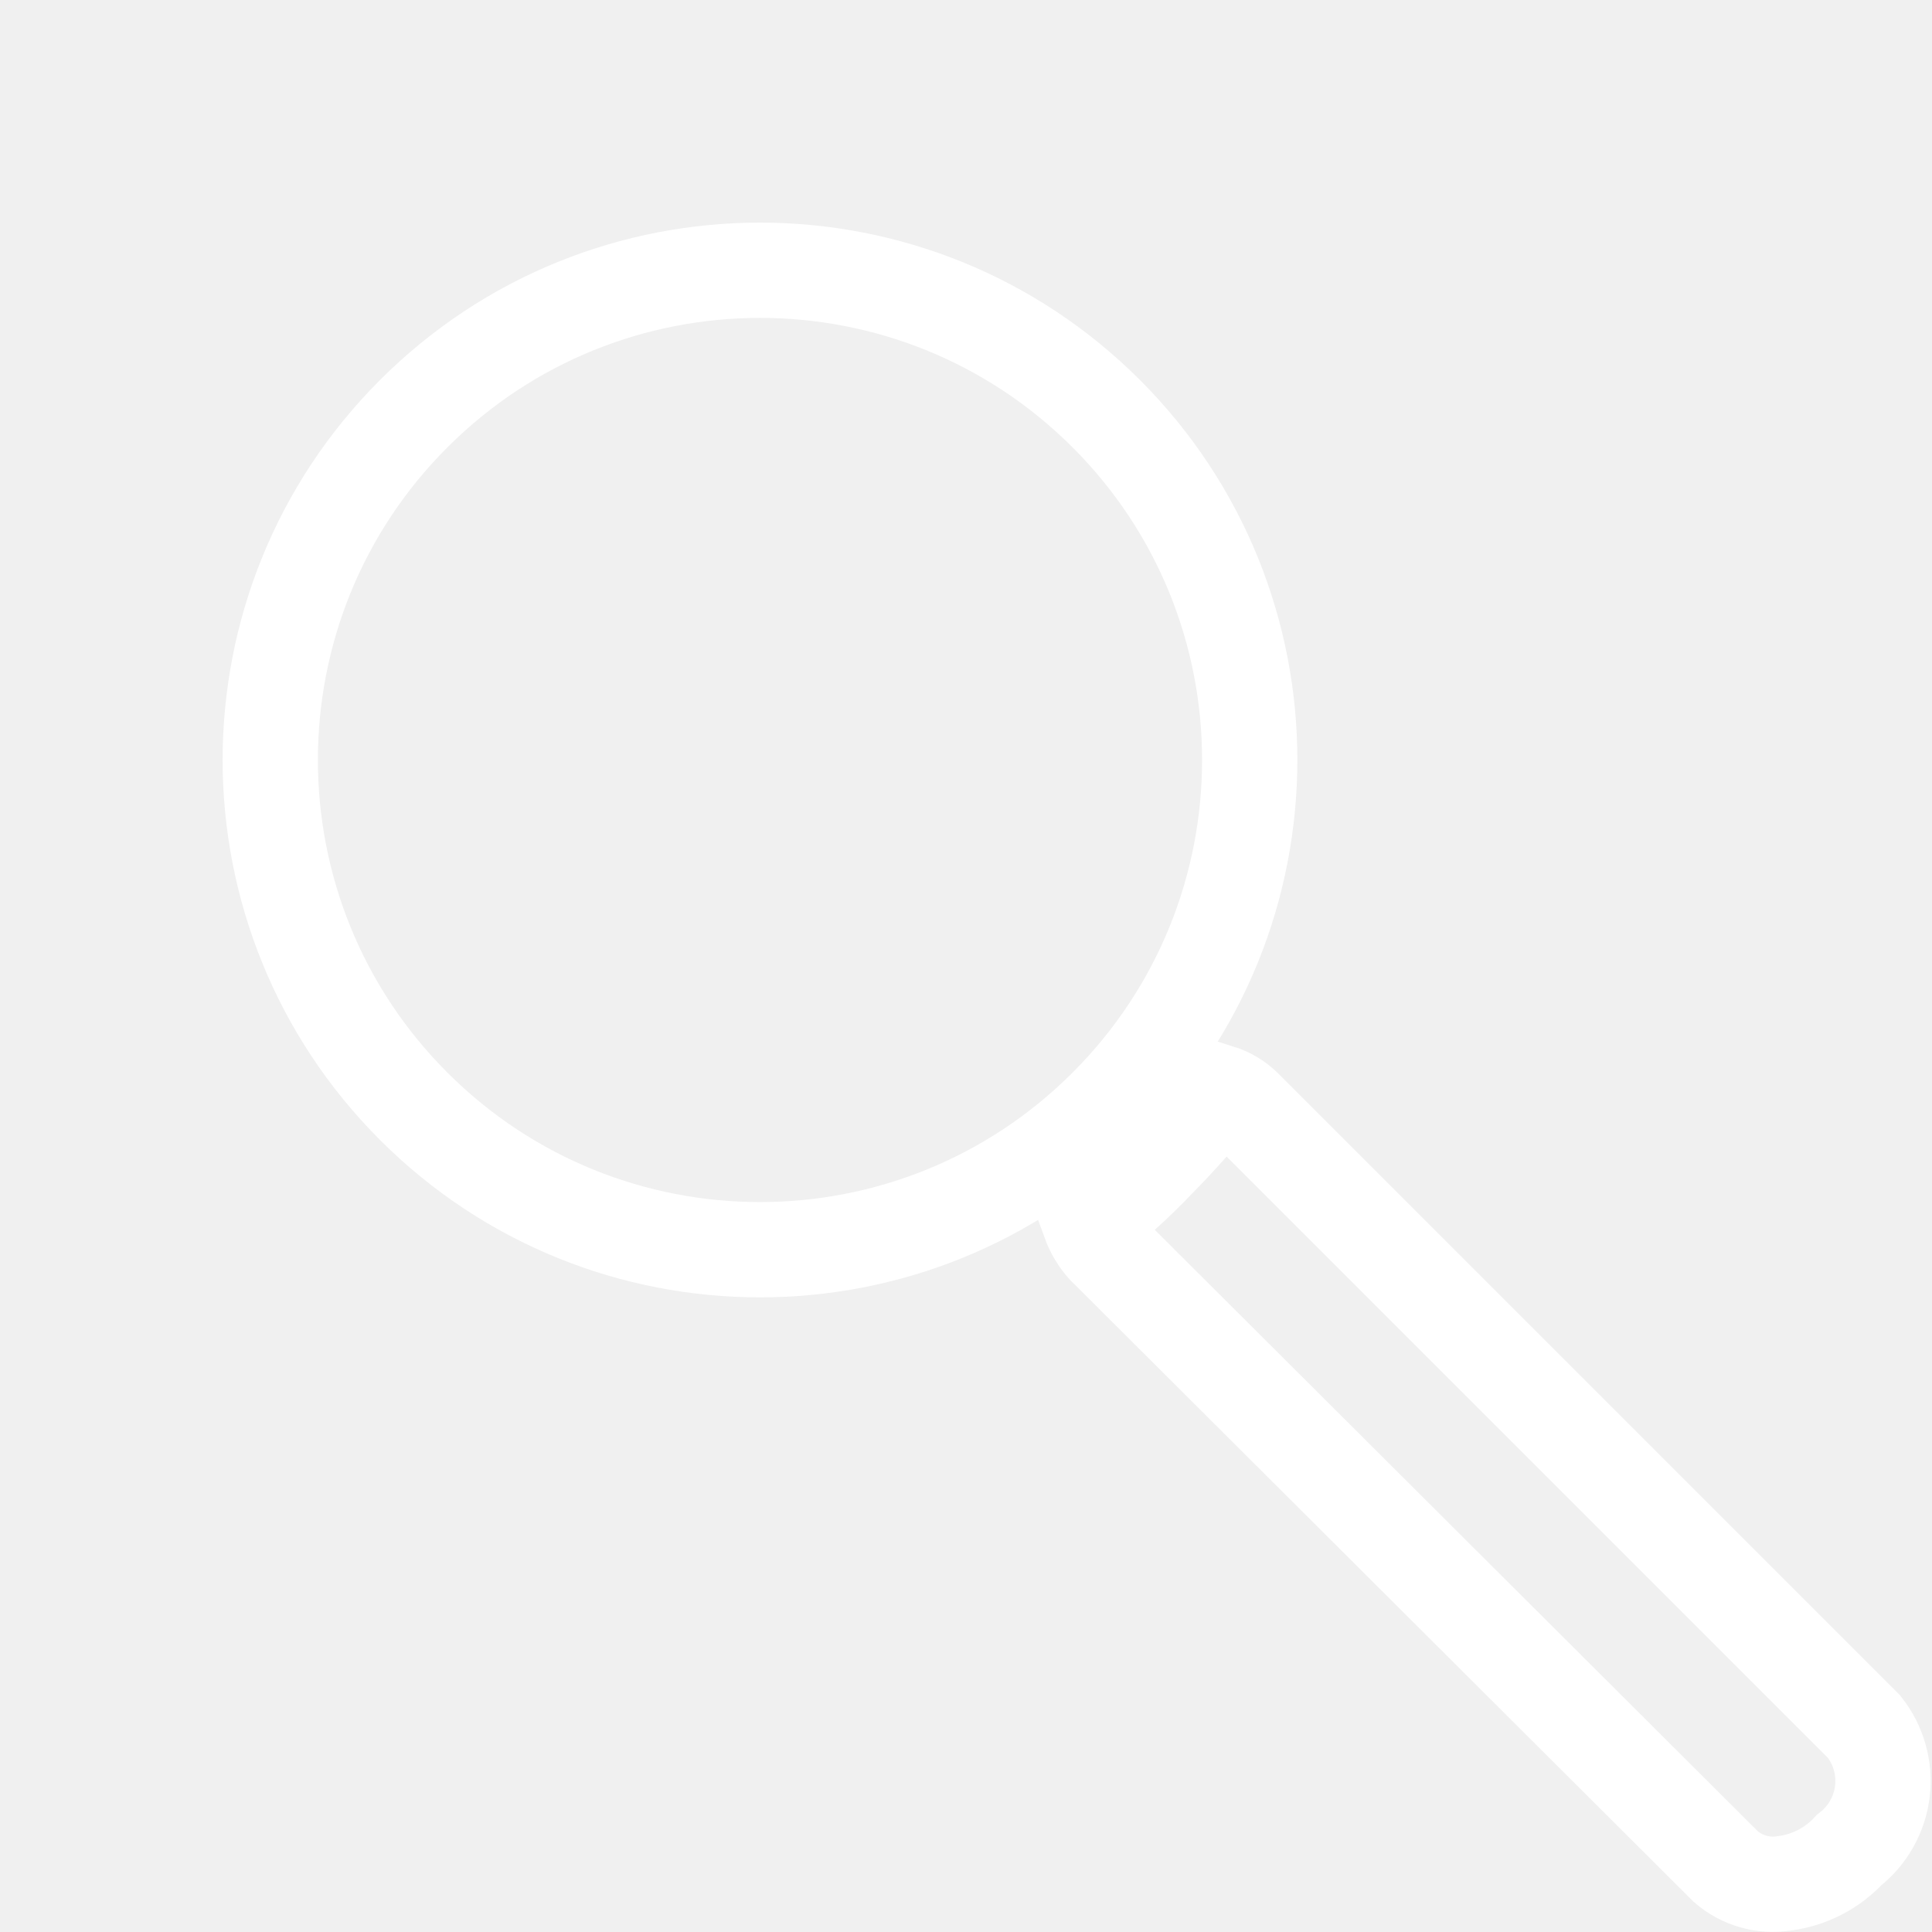
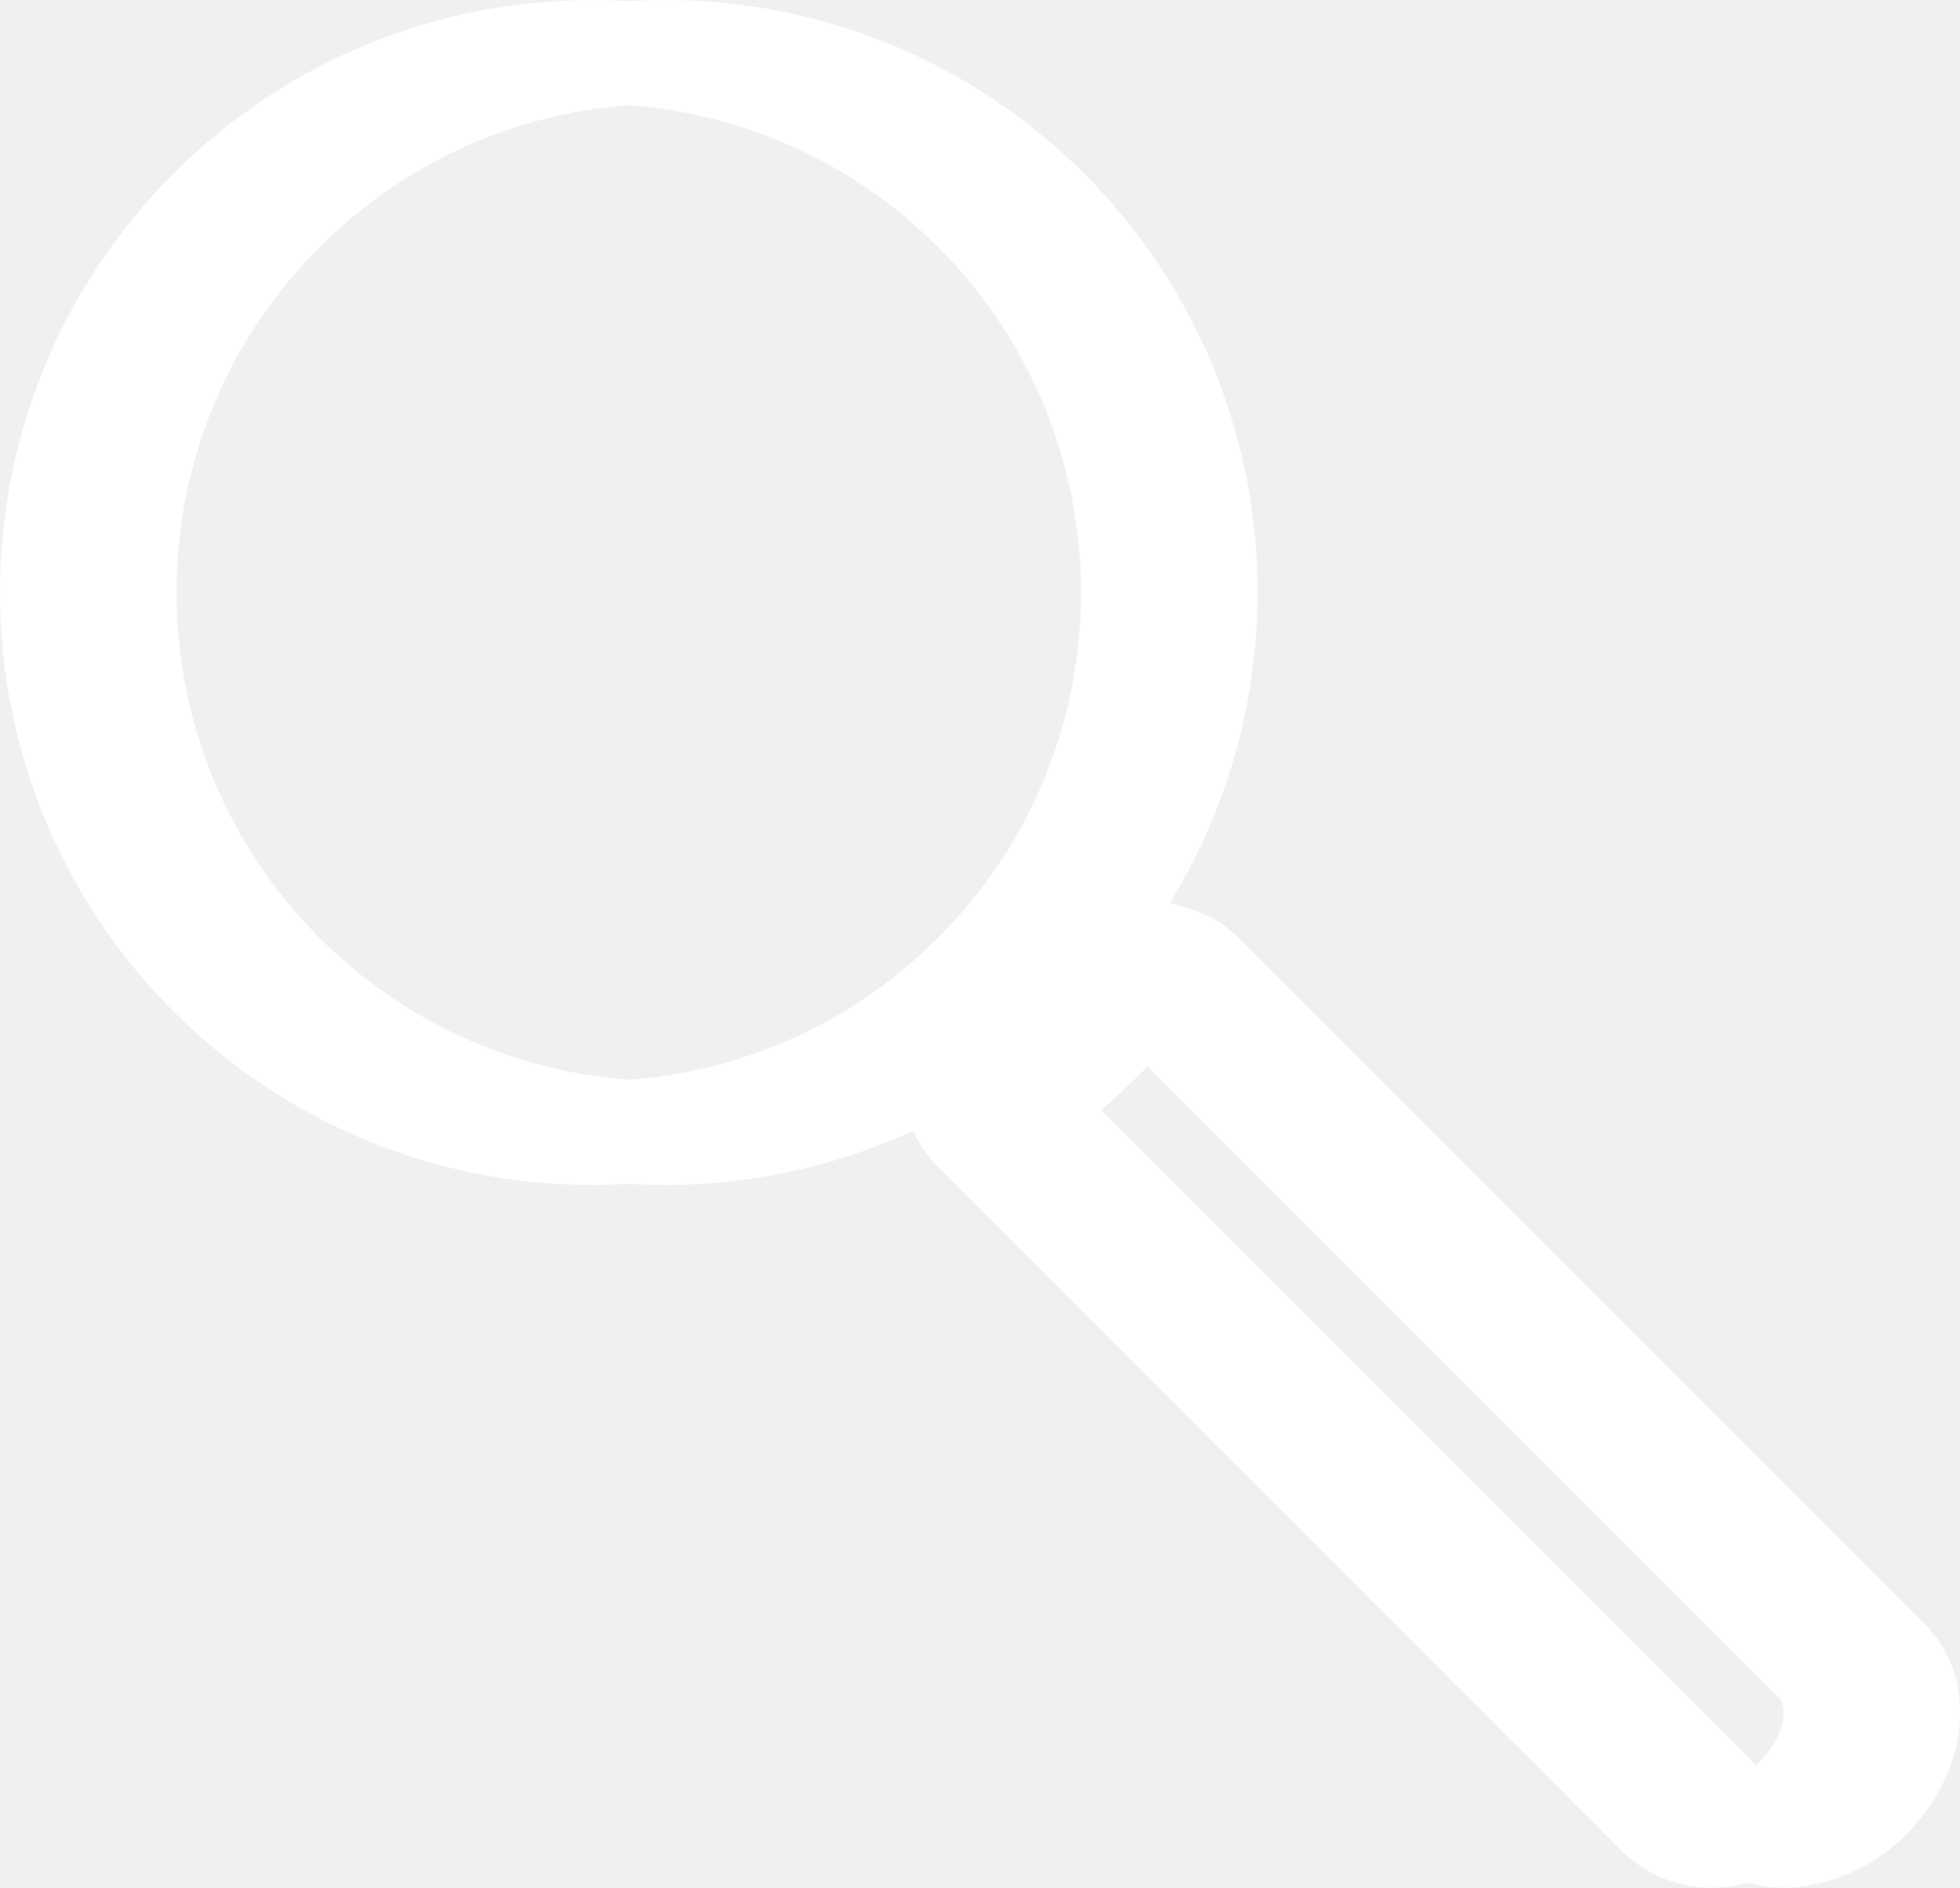
- <svg xmlns="http://www.w3.org/2000/svg" viewBox="451.039 60.05 40.541 40.555">
+ <svg xmlns="http://www.w3.org/2000/svg" viewBox="0 0 188.74 181.74">
  <defs>
-     <style>
-       .cls-1 {
-         fill: none;
-         stroke: #fff;
-         stroke-miterlimit: 10;
-         stroke-width: 2px;
-       }
-     </style>
+     <style>.cls-1{fill:none;stroke:#fff;stroke-miterlimit:10;stroke-width:10px;}</style>
  </defs>
-   <g id="icone_pesquisar_1_" transform="translate(463.617 72.678)">
-     <path id="Path_5" data-name="Path 5" class="cls-1" d="M66.145,66.21a2.242,2.242,0,0,1-1.364.7,1.511,1.511,0,0,1-1.224-.35L50.515,53.552a1.614,1.614,0,0,1-.315-.524,12.286,12.286,0,0,0,1.434-1.294c.455-.455.874-.944,1.294-1.434a1.317,1.317,0,0,1,.524.315L66.459,63.622A1.834,1.834,0,0,1,66.145,66.21Z" transform="translate(-39.907 -40.004)" />
-     <circle id="Ellipse_1" data-name="Ellipse 1" class="cls-1" cx="10.28" cy="10.28" r="10.28" transform="translate(-11.163 3.325) rotate(-45)" />
+   <g id="Camada_2" data-name="Camada 2">
+     <g id="ícones">
+       <g id="icone_pesquisar" data-name="icone pesquisar">
+         <path class="cls-1" d="M173.06,173.06a12.32,12.32,0,0,1-7,3.6,7.26,7.26,0,0,1-6.23-1.86l-66-66a6.37,6.37,0,0,1-1.61-2.74,80.26,80.26,0,0,0,13.8-13.8,6.37,6.37,0,0,1,2.74,1.61l66,66C178,163,177.18,168.93,173.06,173.06Z" />
+         <circle class="cls-1" cx="57.05" cy="57.05" r="52.05" transform="translate(-23.63 57.05) rotate(-45)" />
+       </g>
+       <g id="icone_pesquisar-2" data-name="icone pesquisar">
+         <path class="cls-1" d="M180.06,173.06a12.32,12.32,0,0,1-7,3.6,7.26,7.26,0,0,1-6.23-1.86l-66-66a6.37,6.37,0,0,1-1.61-2.74,80.26,80.26,0,0,0,13.8-13.8,6.37,6.37,0,0,1,2.74,1.61l66,66C185,163,184.18,168.93,180.06,173.06Z" />
+         <circle class="cls-1" cx="64.05" cy="57.05" r="52.05" transform="translate(-21.58 62) rotate(-45)" />
+       </g>
+     </g>
  </g>
</svg>
